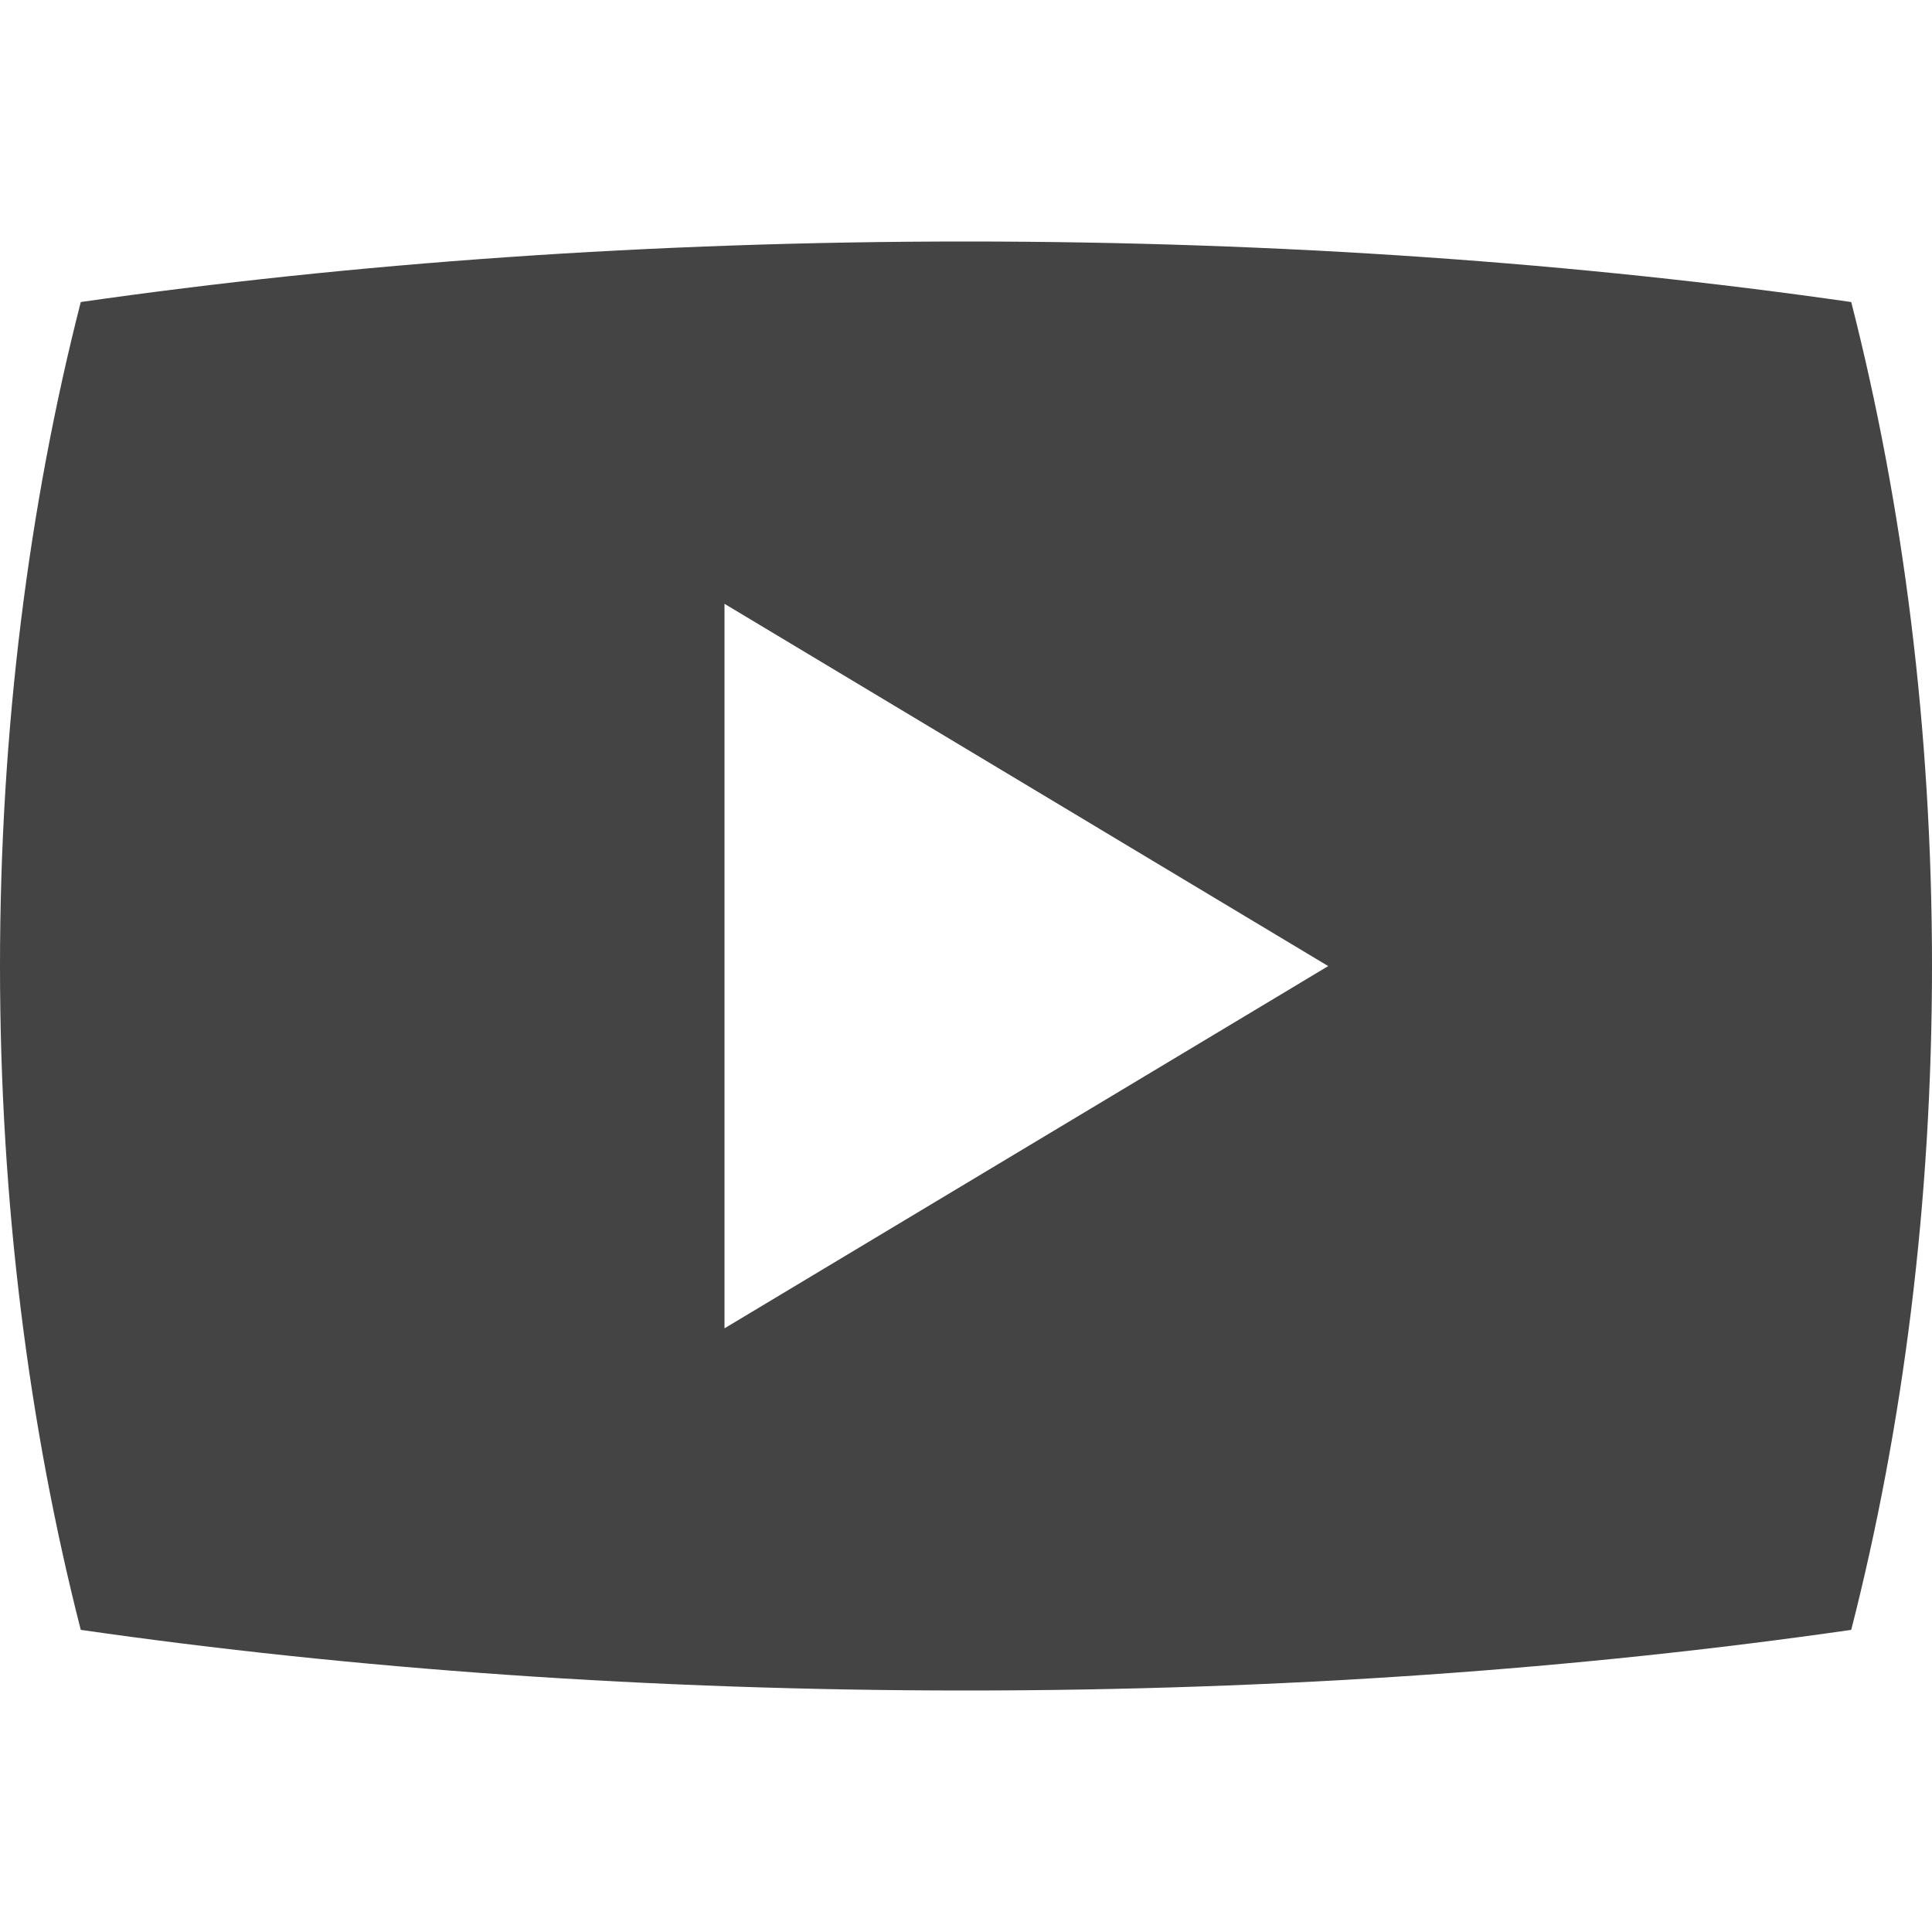
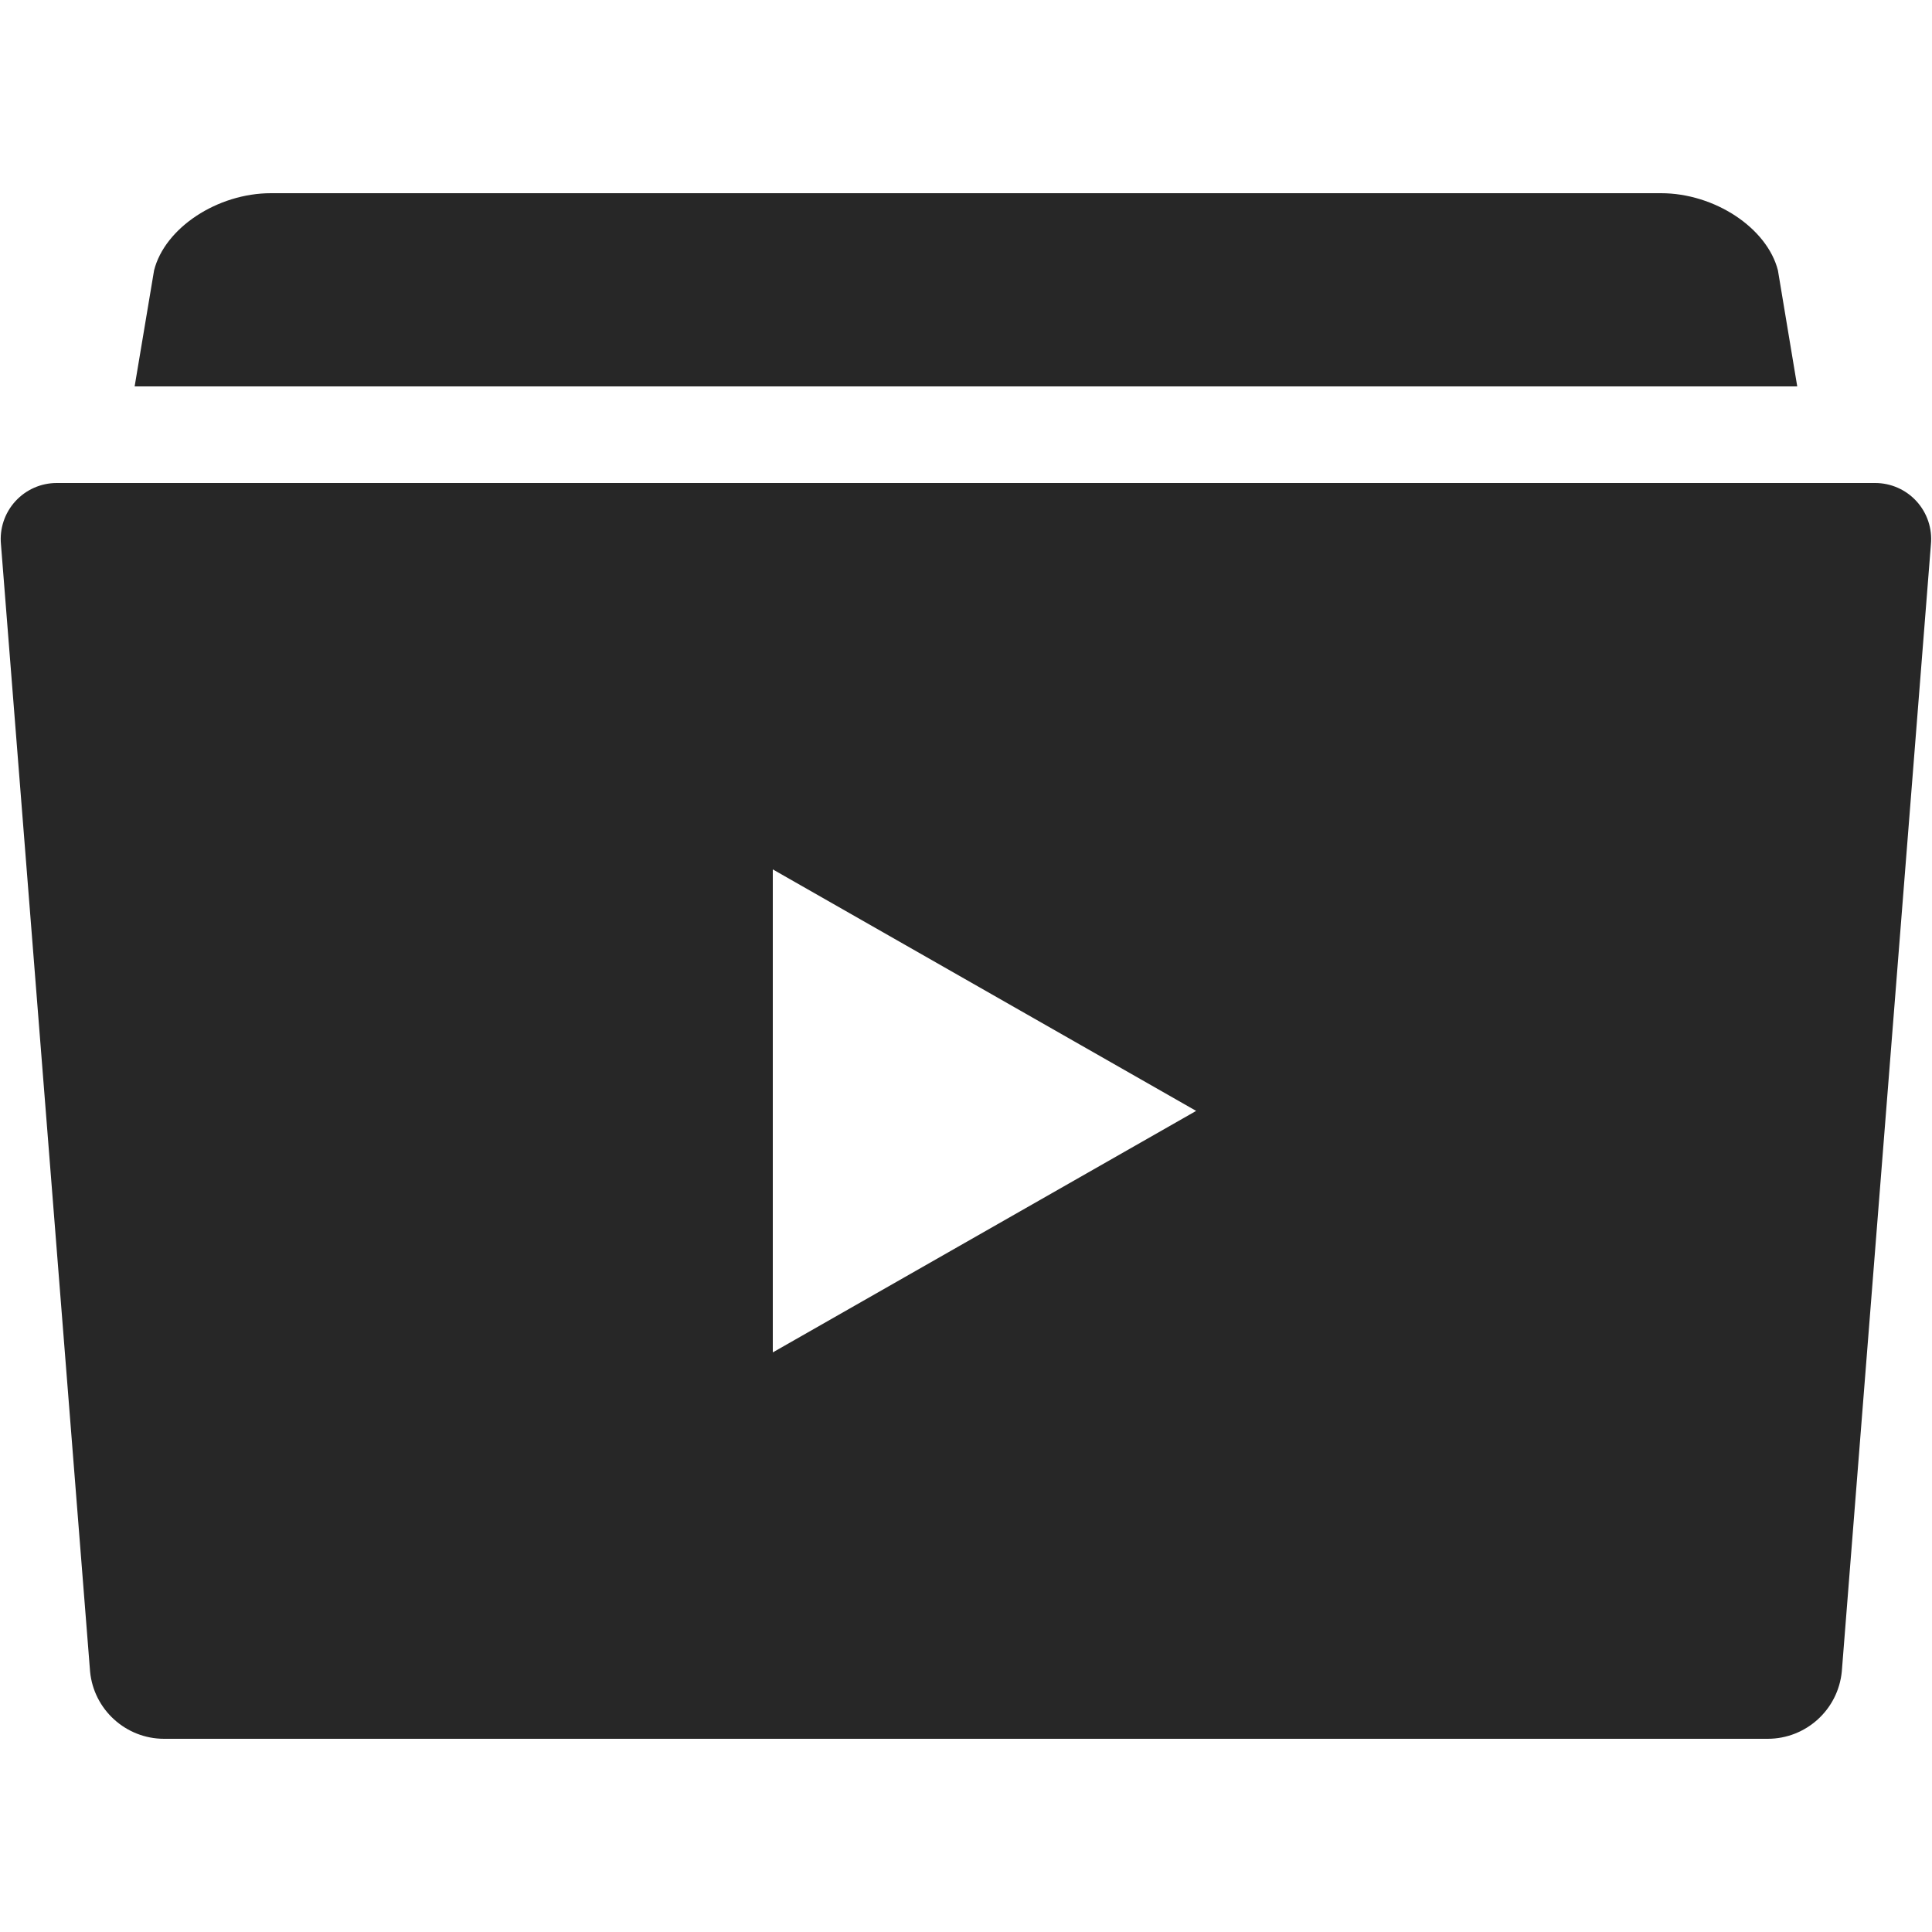
- <svg xmlns="http://www.w3.org/2000/svg" width="21" height="21" viewBox="0 0 21 21">
-   <path fill="#444" d="M20.122 3.283c-2.946-.423-6.2-.658-9.622-.658s-6.676.235-9.622.658C.313 5.492 0 7.933 0 10.5s.313 5.007.878 7.216c2.946.424 6.2.659 9.622.659s6.676-.235 9.622-.659c.565-2.209.878-4.65.878-7.216s-.313-5.007-.878-7.217zM7.875 14.438V6.563l6.562 3.938-6.563 3.938z" />
+ <svg xmlns="http://www.w3.org/2000/svg" width="16" height="16" viewBox="0 0 16 16">
+   <path fill="#272727" d="M14.724 2.239c-.09-.352-.525-.639-.968-.639H2.244c-.444 0-.879.287-.968.639l-.161.961h13.769l-.16-.961zM15.53 4H.47a.464.464 0 0 0-.462.508l.738 9.335c.03.315.296.557.613.557H14.64a.617.617 0 0 0 .613-.557l.738-9.335A.464.464 0 0 0 15.529 4zM6.4 11.2v-4l3.506 2-3.506 2z" />
</svg>
